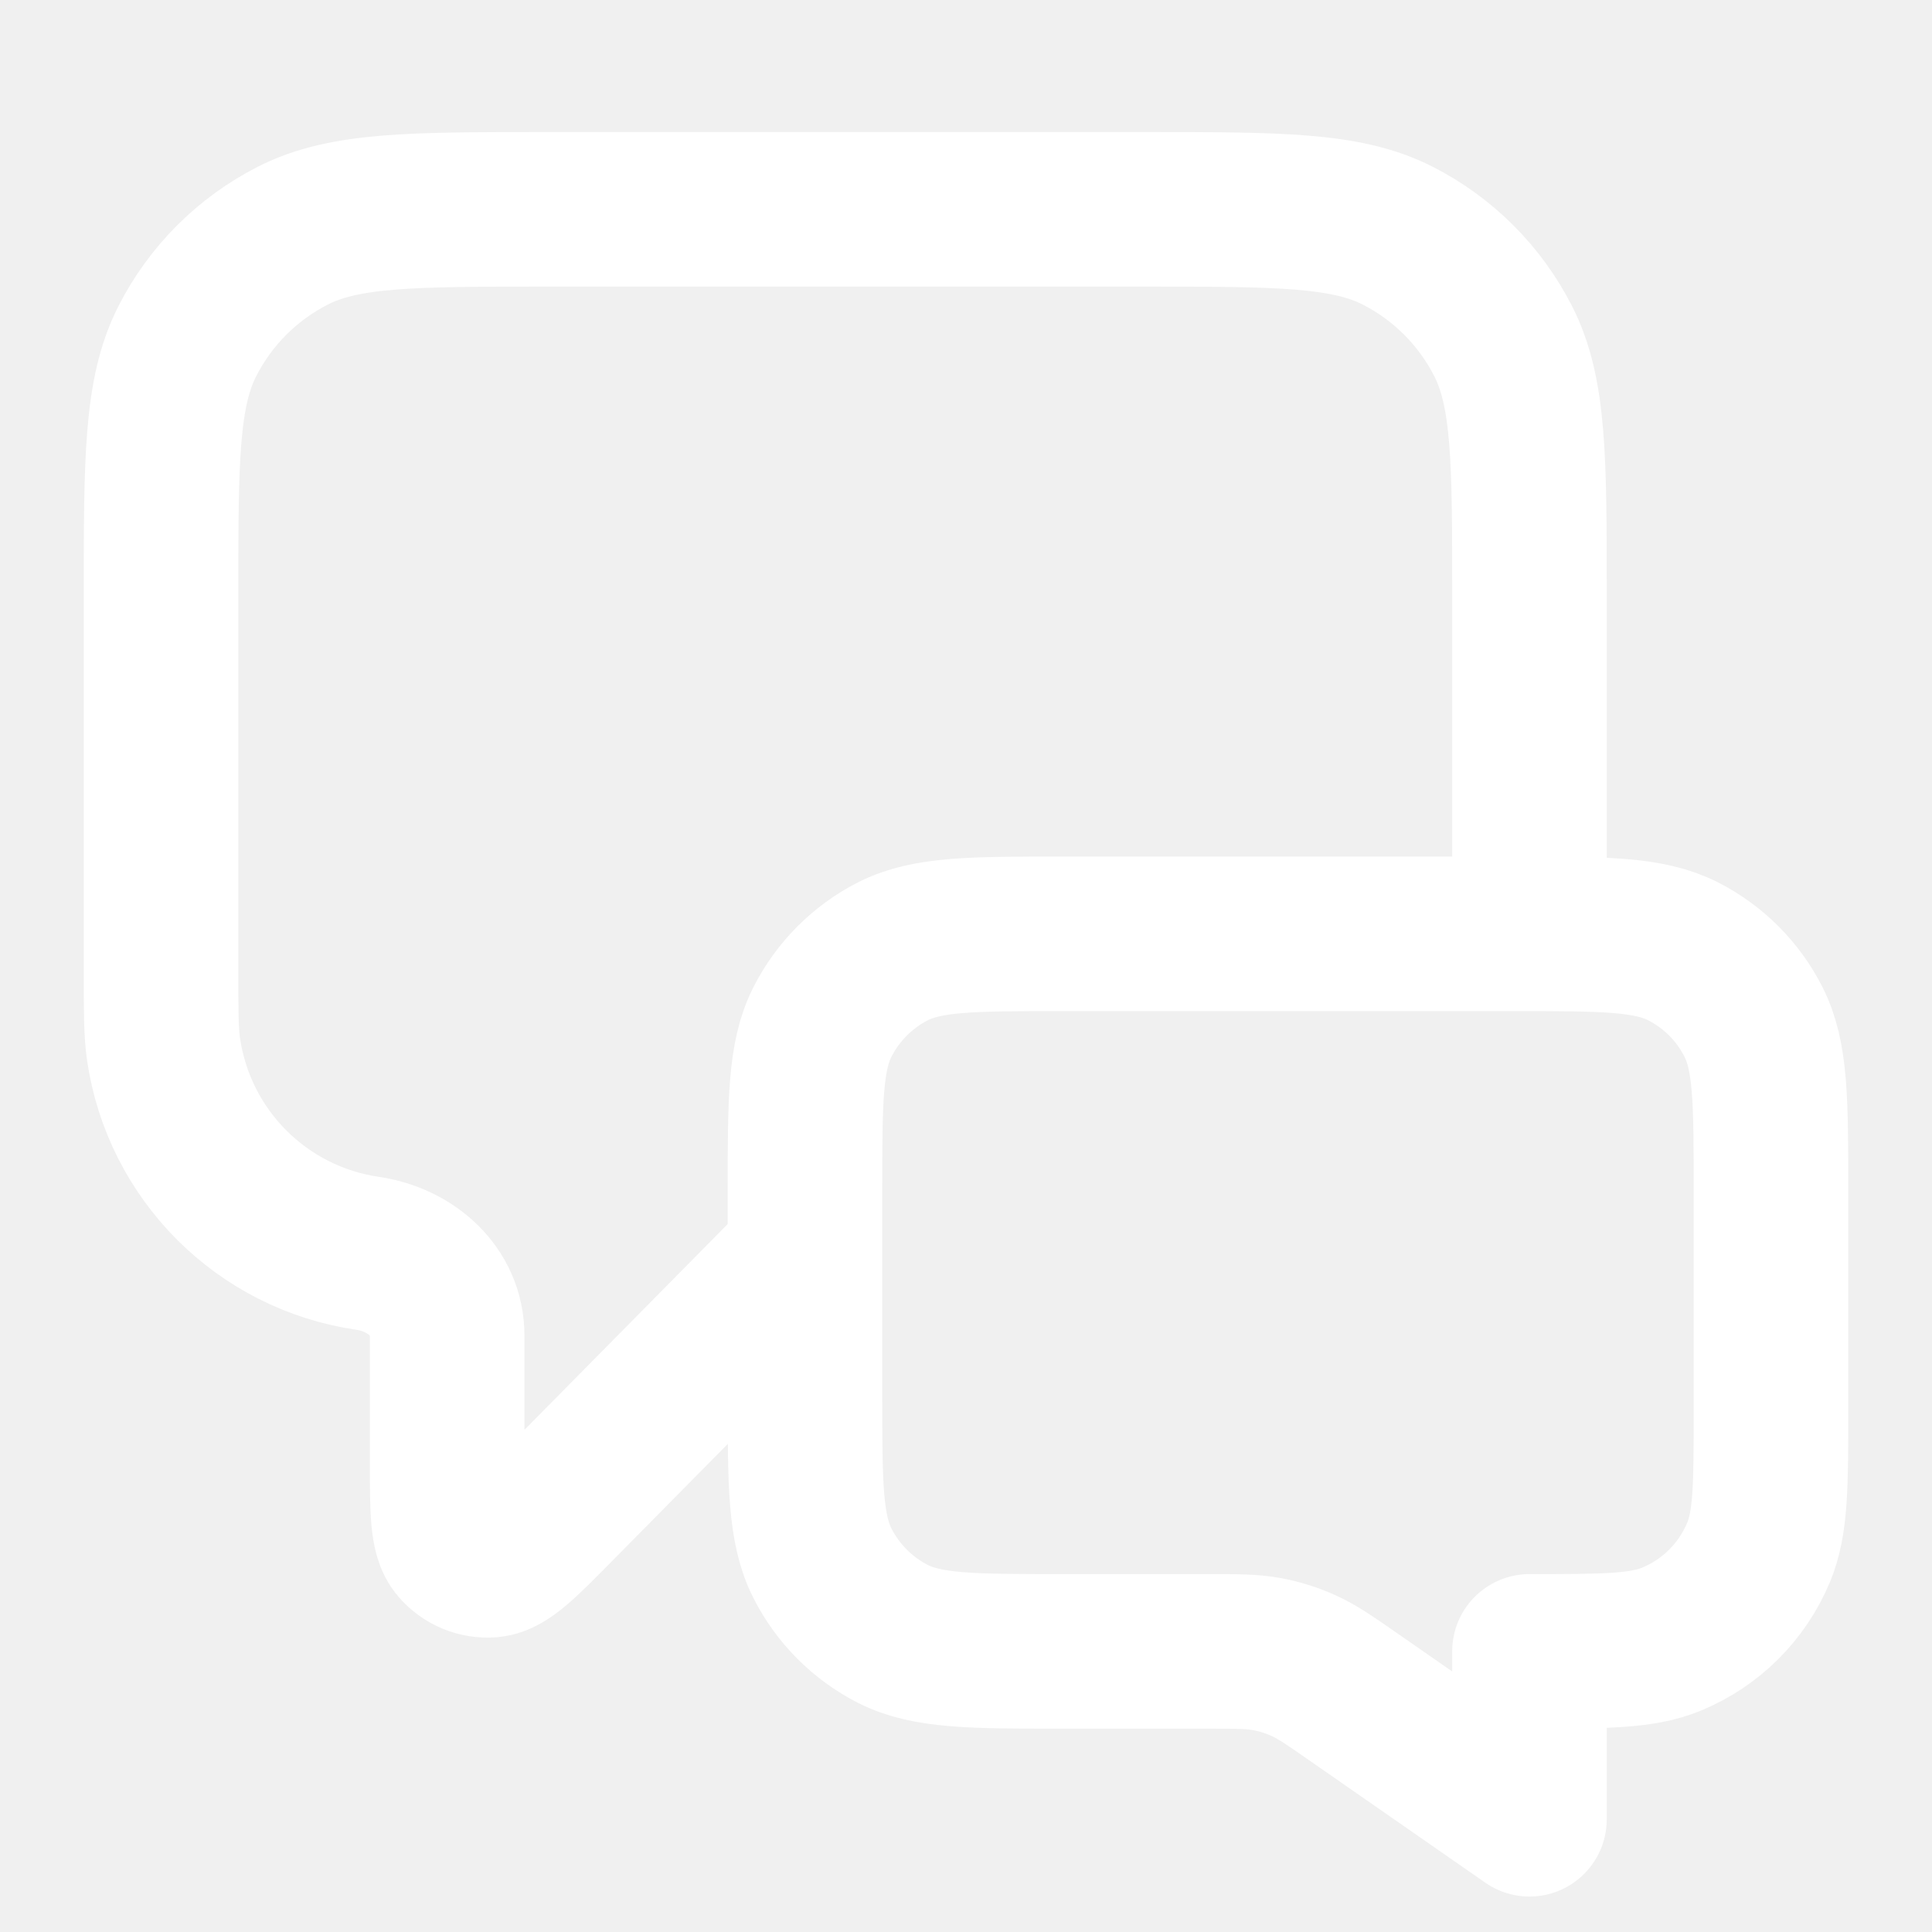
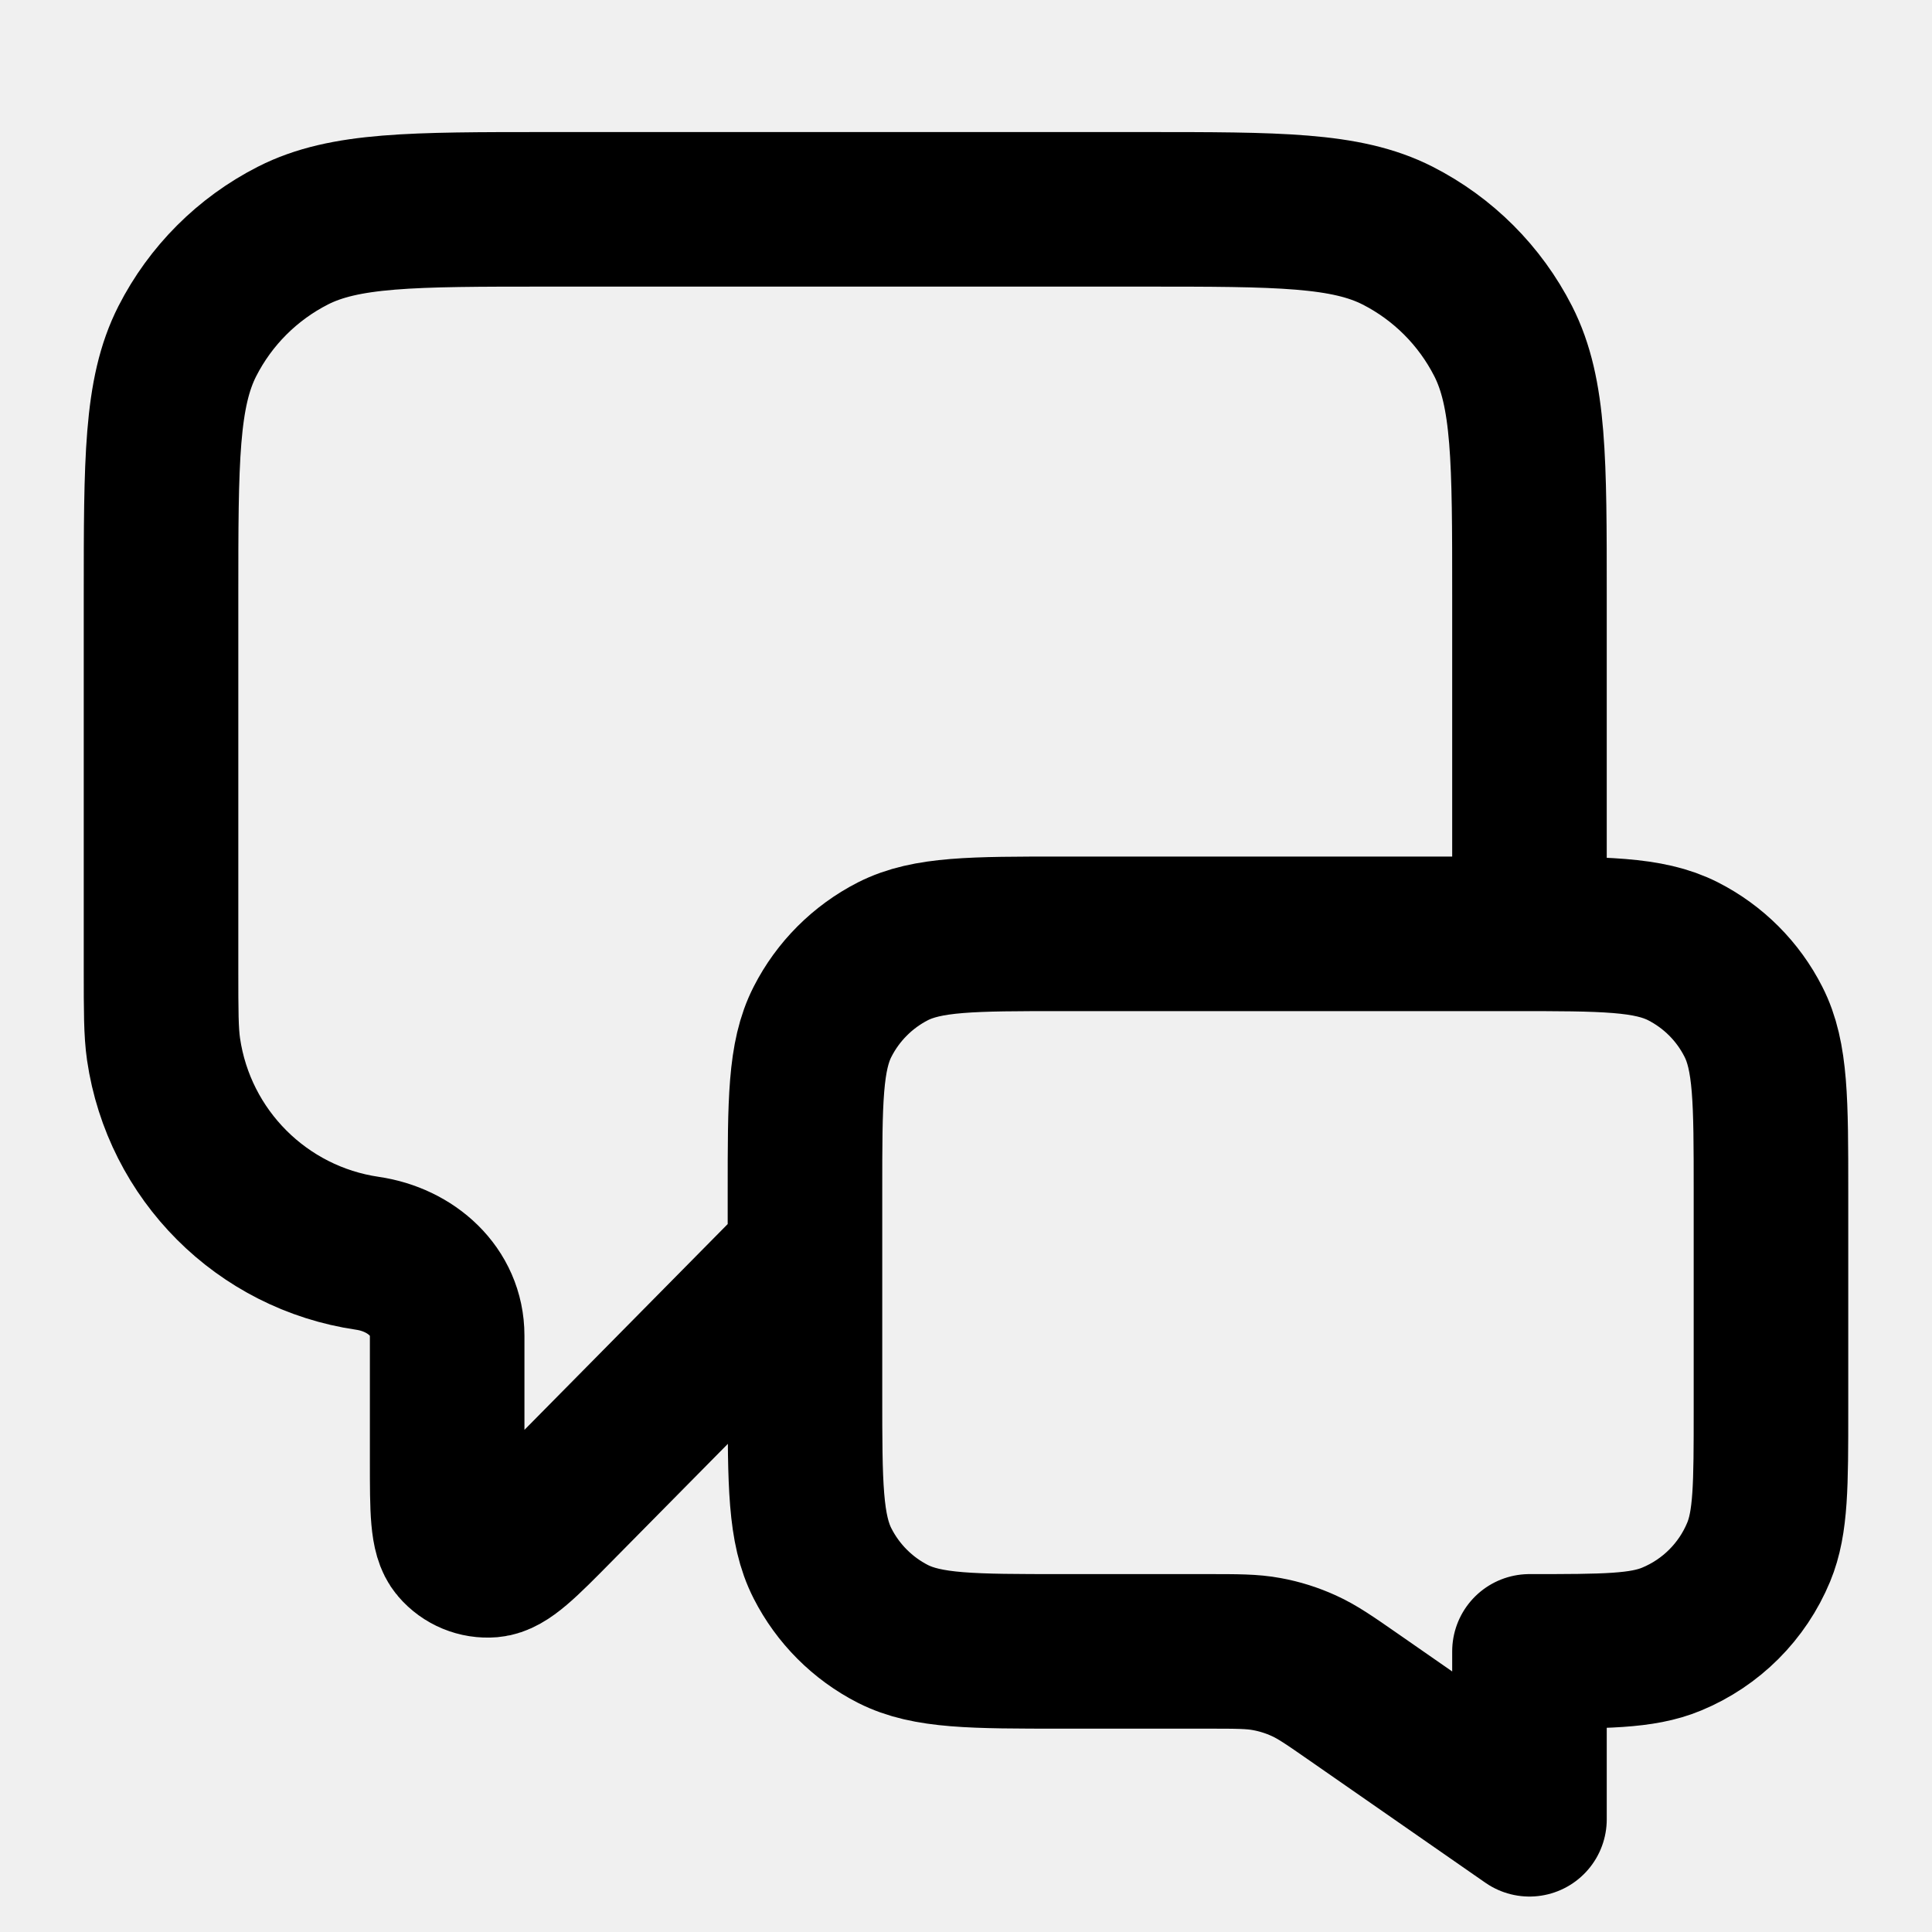
- <svg xmlns="http://www.w3.org/2000/svg" width="20" height="20" viewBox="0 0 20 20" fill="none">
-   <path d="M8.333 13L5.77 15.595C5.413 15.957 5.234 16.138 5.081 16.151C4.947 16.162 4.817 16.108 4.73 16.006C4.629 15.889 4.629 15.635 4.629 15.126V13.826C4.629 13.37 4.256 13.04 3.804 12.974V12.974C2.711 12.814 1.853 11.955 1.693 10.862C1.667 10.682 1.667 10.467 1.667 10.037V6.167C1.667 4.767 1.667 4.067 1.939 3.532C2.179 3.061 2.561 2.679 3.032 2.439C3.566 2.167 4.266 2.167 5.667 2.167H11.833C13.233 2.167 13.933 2.167 14.468 2.439C14.939 2.679 15.321 3.061 15.561 3.532C15.833 4.067 15.833 4.767 15.833 6.167V9.667M15.833 18.833L14.02 17.573C13.764 17.395 13.637 17.307 13.498 17.244C13.375 17.188 13.246 17.147 13.113 17.123C12.963 17.095 12.808 17.095 12.497 17.095H11C10.066 17.095 9.6 17.095 9.243 16.914C8.93 16.754 8.675 16.499 8.515 16.185C8.333 15.829 8.333 15.362 8.333 14.429V12.333C8.333 11.4 8.333 10.933 8.515 10.577C8.675 10.263 8.93 10.008 9.243 9.848C9.6 9.667 10.066 9.667 11 9.667H15.666C16.6 9.667 17.067 9.667 17.423 9.848C17.737 10.008 17.992 10.263 18.151 10.577C18.333 10.933 18.333 11.4 18.333 12.333V14.595C18.333 15.372 18.333 15.76 18.206 16.067C18.037 16.475 17.713 16.799 17.304 16.968C16.998 17.095 16.61 17.095 15.833 17.095V18.833Z" stroke="white" stroke-width="1.6" stroke-linecap="round" stroke-linejoin="round" />
+ <svg xmlns="http://www.w3.org/2000/svg" width="20" height="20" viewBox="0 0 20 20" fill="none" stroke-width="1.6">
+   <path d="M8.333 13L5.77 15.595C5.413 15.957 5.234 16.138 5.081 16.151C4.947 16.162 4.817 16.108 4.73 16.006C4.629 15.889 4.629 15.635 4.629 15.126V13.826C4.629 13.37 4.256 13.04 3.804 12.974V12.974C2.711 12.814 1.853 11.955 1.693 10.862C1.667 10.682 1.667 10.467 1.667 10.037V6.167C1.667 4.767 1.667 4.067 1.939 3.532C2.179 3.061 2.561 2.679 3.032 2.439C3.566 2.167 4.266 2.167 5.667 2.167H11.833C13.233 2.167 13.933 2.167 14.468 2.439C14.939 2.679 15.321 3.061 15.561 3.532C15.833 4.067 15.833 4.767 15.833 6.167V9.667M15.833 18.833L14.02 17.573C13.764 17.395 13.637 17.307 13.498 17.244C13.375 17.188 13.246 17.147 13.113 17.123C12.963 17.095 12.808 17.095 12.497 17.095H11C10.066 17.095 9.6 17.095 9.243 16.914C8.93 16.754 8.675 16.499 8.515 16.185C8.333 15.829 8.333 15.362 8.333 14.429V12.333C8.333 11.4 8.333 10.933 8.515 10.577C8.675 10.263 8.93 10.008 9.243 9.848C9.6 9.667 10.066 9.667 11 9.667H15.666C16.6 9.667 17.067 9.667 17.423 9.848C17.737 10.008 17.992 10.263 18.151 10.577C18.333 10.933 18.333 11.4 18.333 12.333V14.595C18.333 15.372 18.333 15.76 18.206 16.067C18.037 16.475 17.713 16.799 17.304 16.968C16.998 17.095 16.61 17.095 15.833 17.095V18.833Z" stroke="currentColor" stroke-linecap="round" stroke-linejoin="round" />
</svg>
